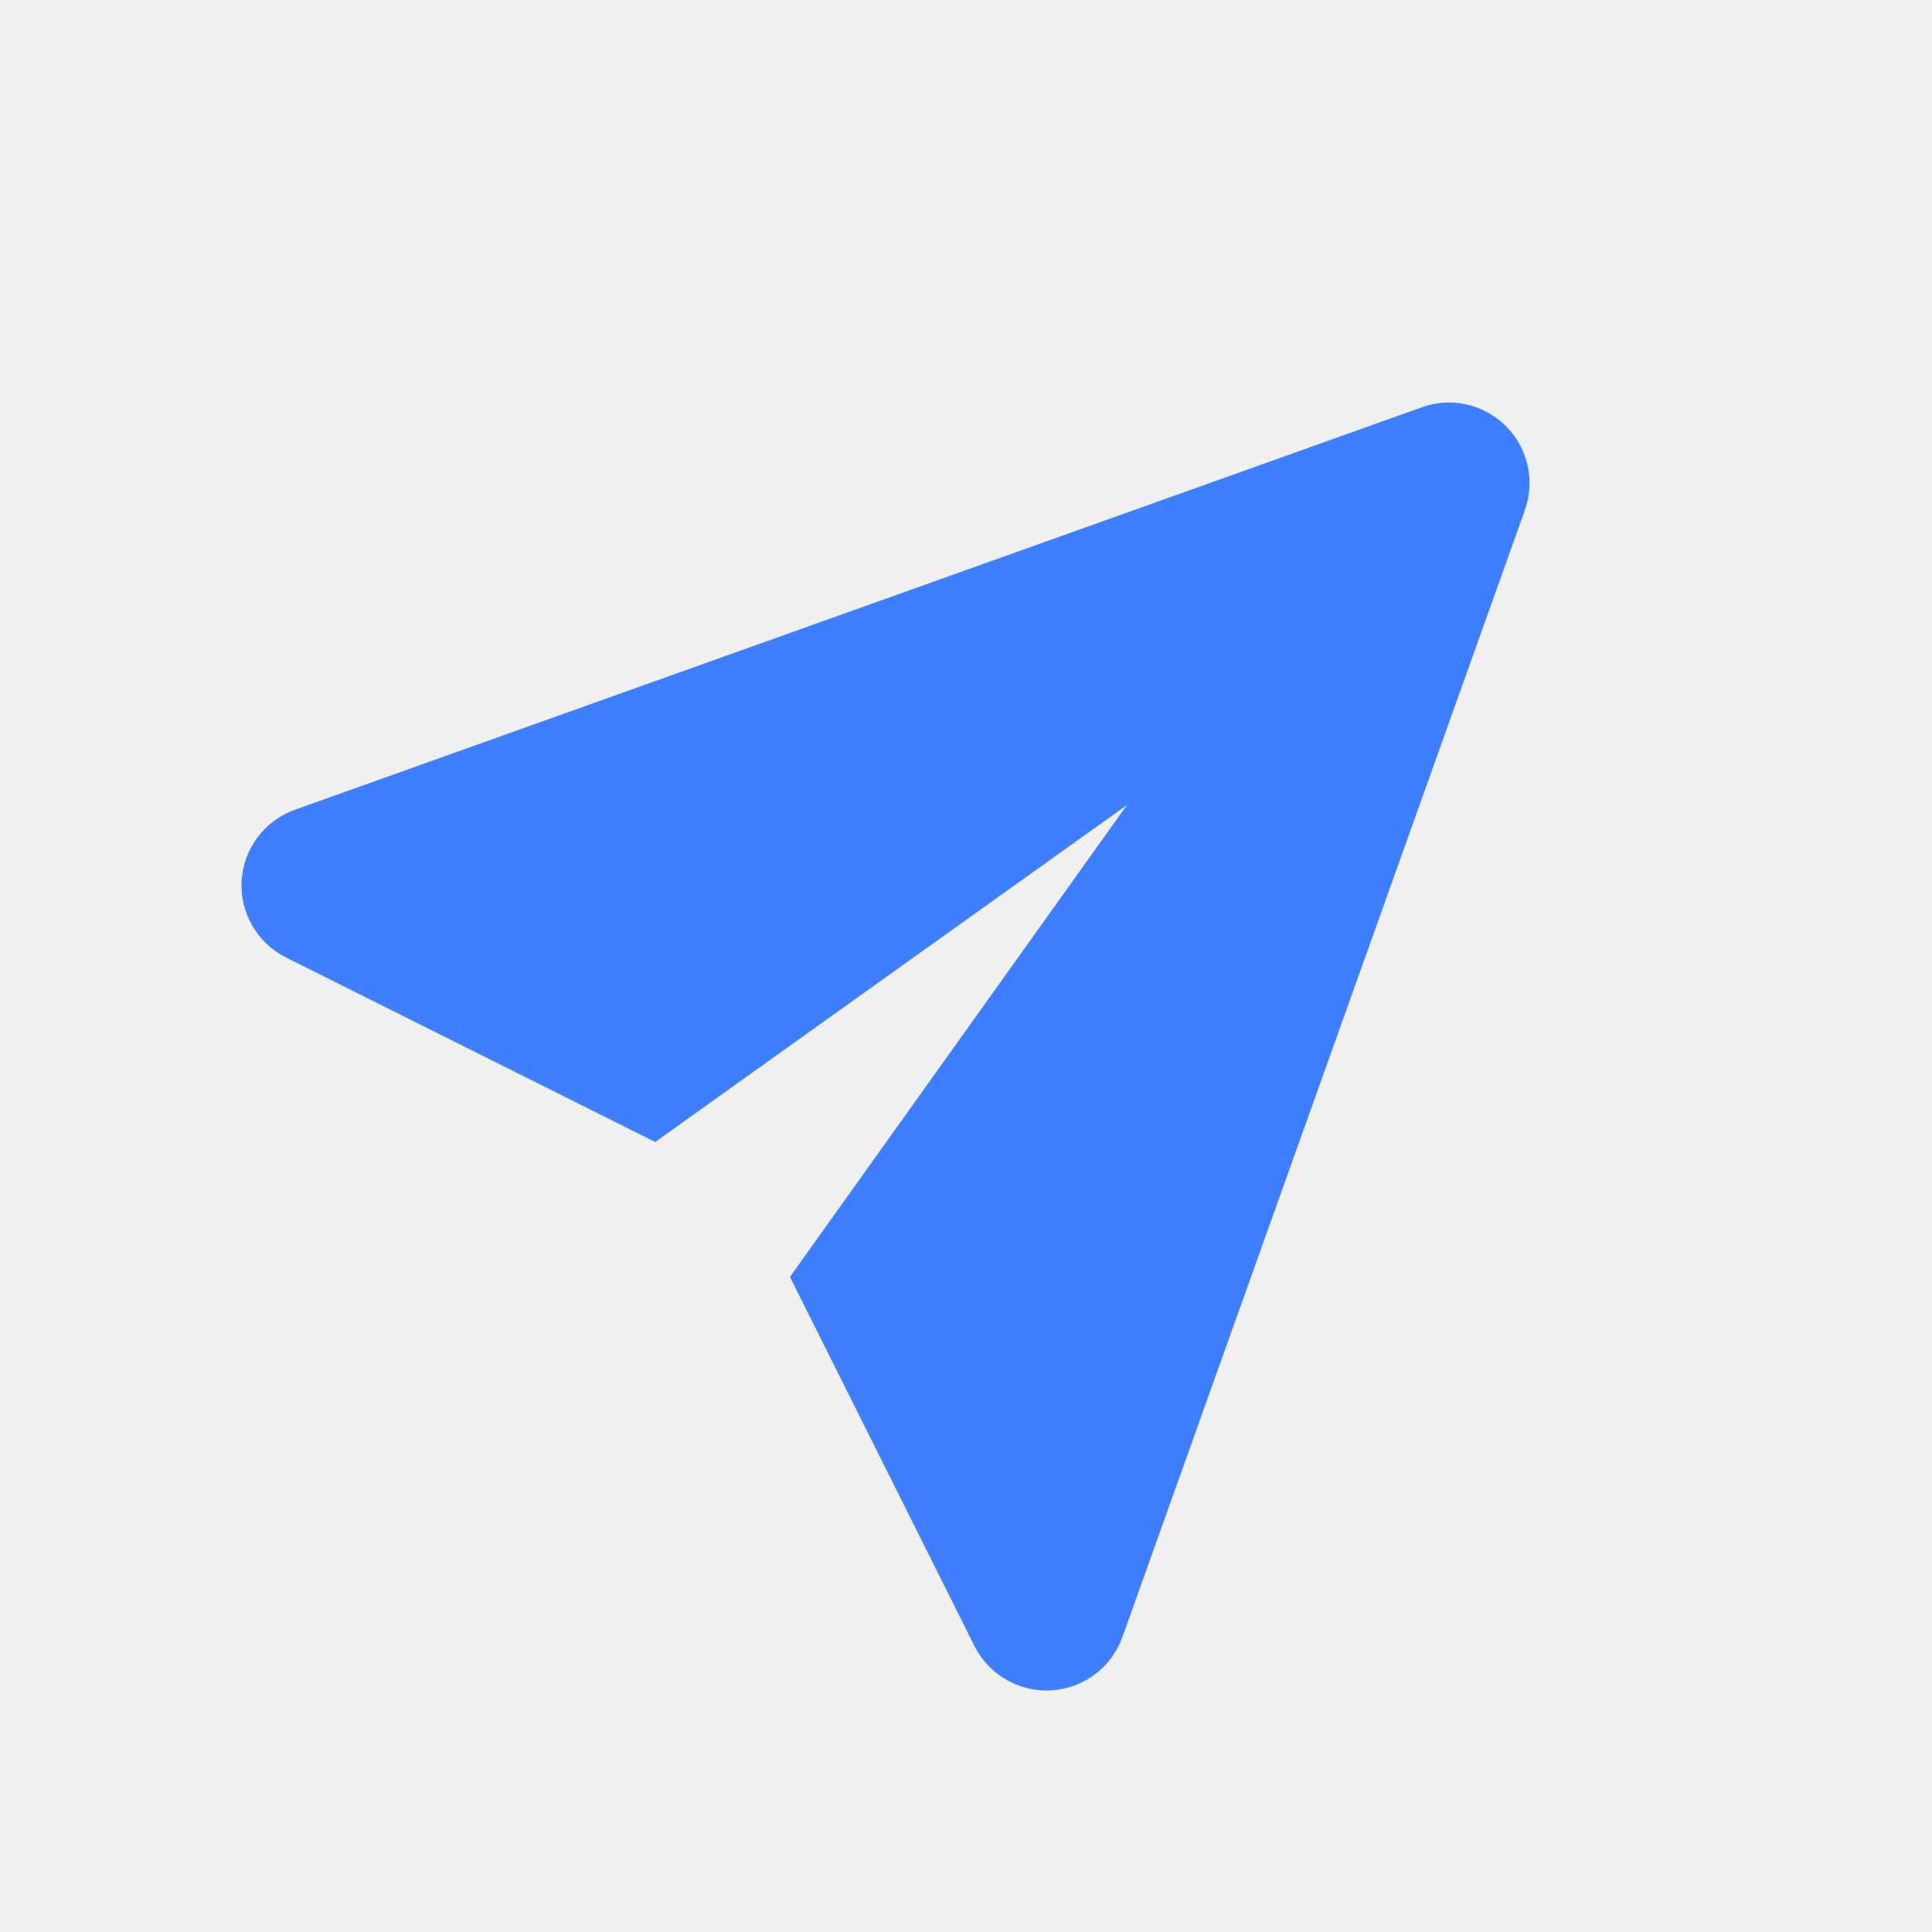
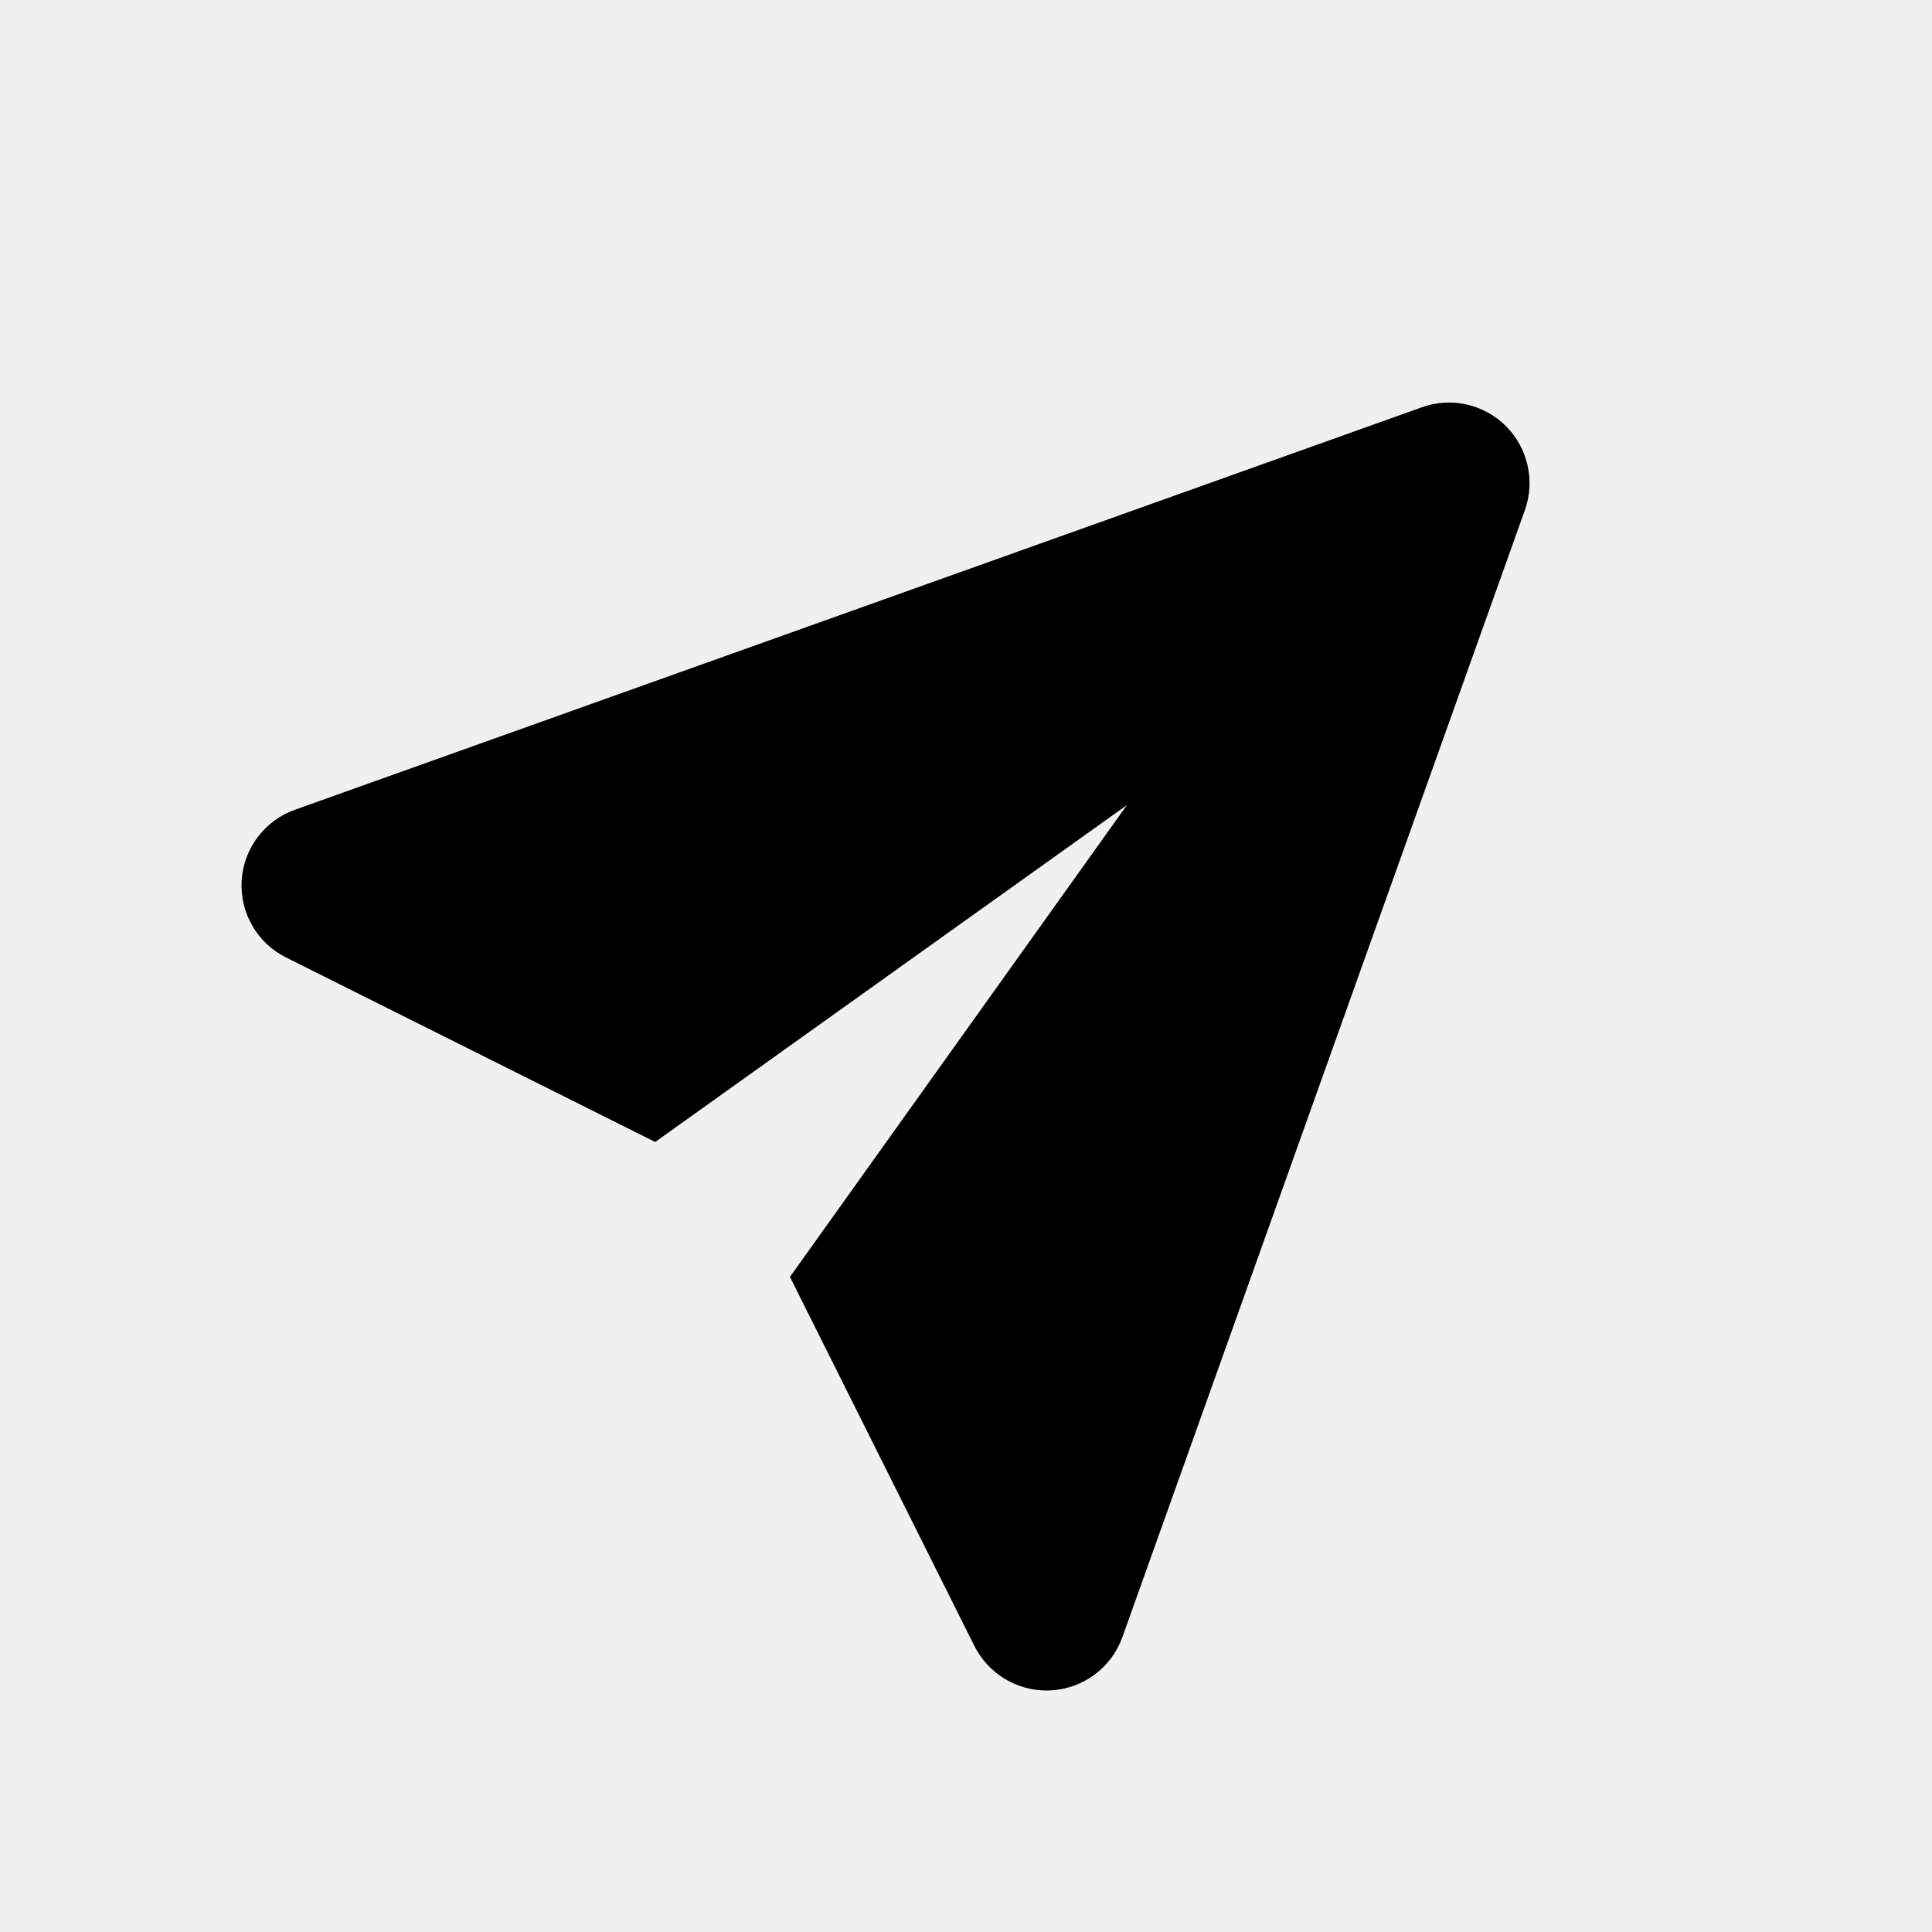
<svg xmlns="http://www.w3.org/2000/svg" xmlns:xlink="http://www.w3.org/1999/xlink" width="24px" height="24px" viewBox="0 0 24 24" version="1.1">
  <defs>
    <path d="M18.707,5.293 C18.434,5.021 18.027,4.928 17.664,5.059 L3.664,10.059 C3.287,10.193 3.026,10.54 3.002,10.939 C2.978,11.339 3.194,11.714 3.553,11.894 L8.139,14.186 L14,10 L9.813,15.862 L12.105,20.448 C12.276,20.787 12.623,21 13,21 C13.021,21 13.041,20.999 13.061,20.998 C13.461,20.974 13.808,20.714 13.943,20.336 L18.943,6.336 C19.072,5.973 18.98,5.566 18.707,5.293 Z" id="path-1" />
  </defs>
  <g id="Icon/Send" stroke="none" stroke-width="1" fill="none" fill-rule="evenodd">
    <mask id="mask-2" fill="white">
      <use xlink:href="#path-1" />
    </mask>
-     <use id="Mask" fill="#3E7FFF" xlink:href="#path-1" />
+     <use id="Mask" fill="currentColor" xlink:href="#path-1" />
  </g>
</svg>
